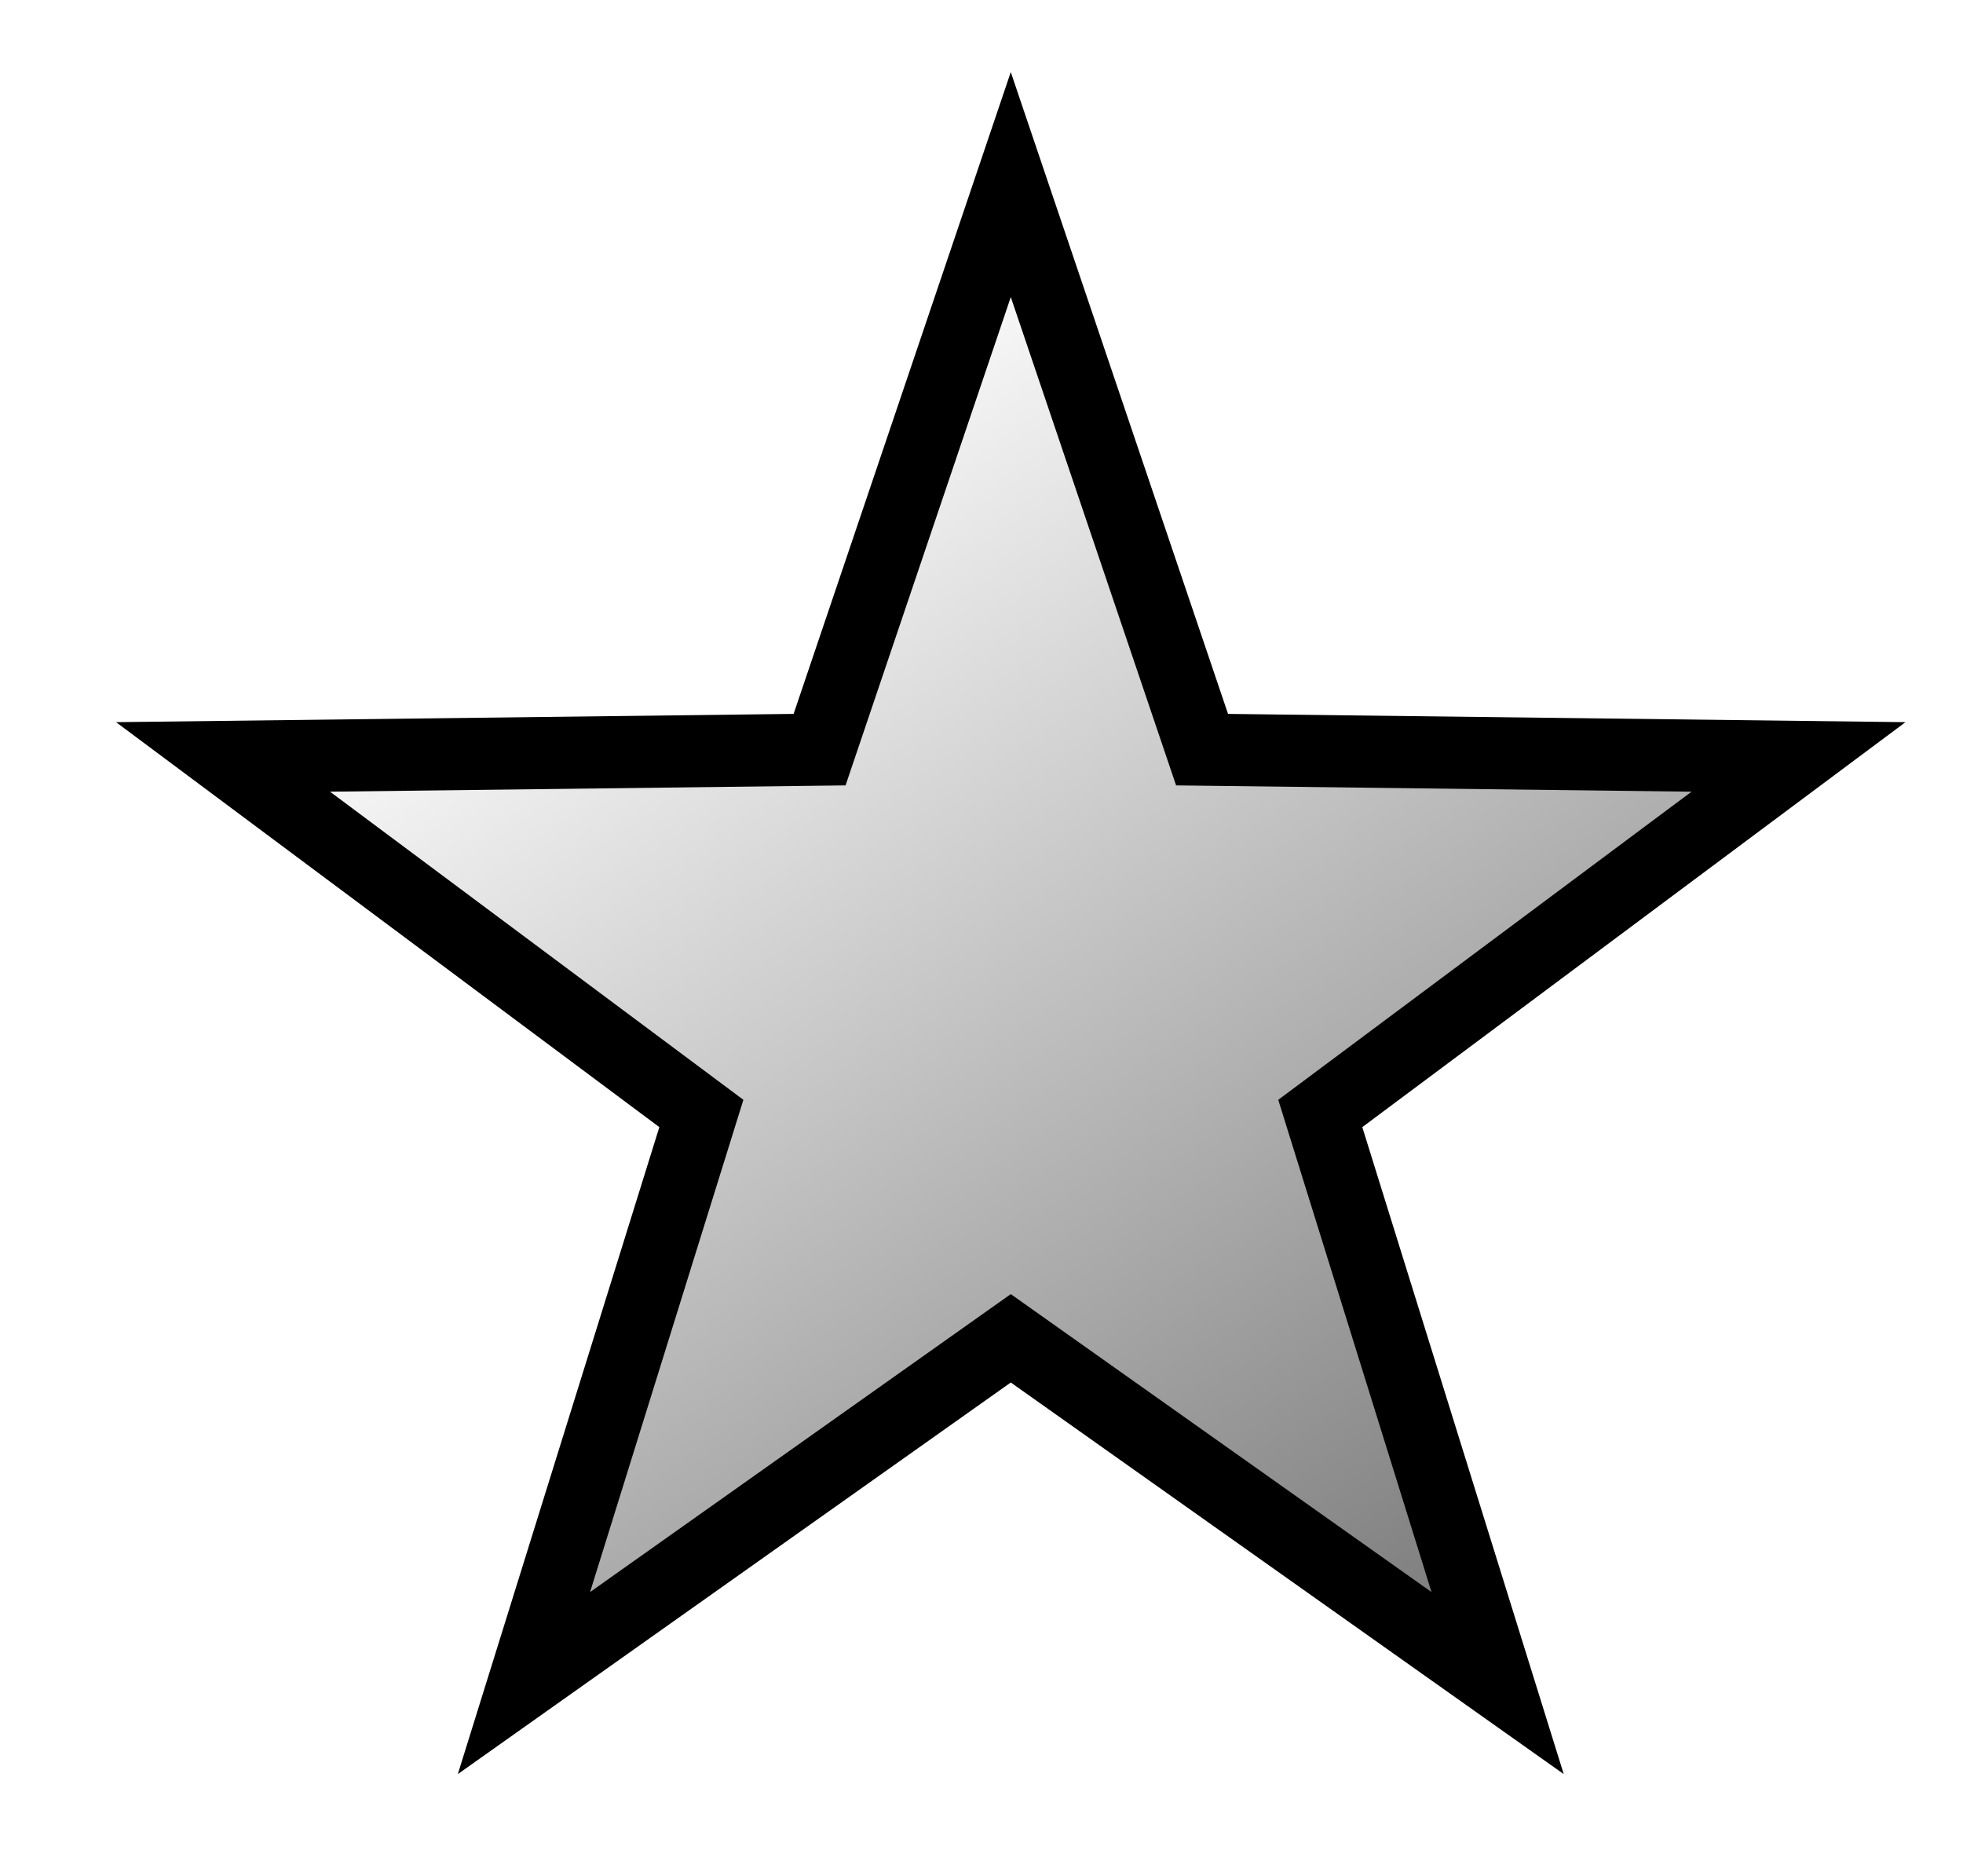
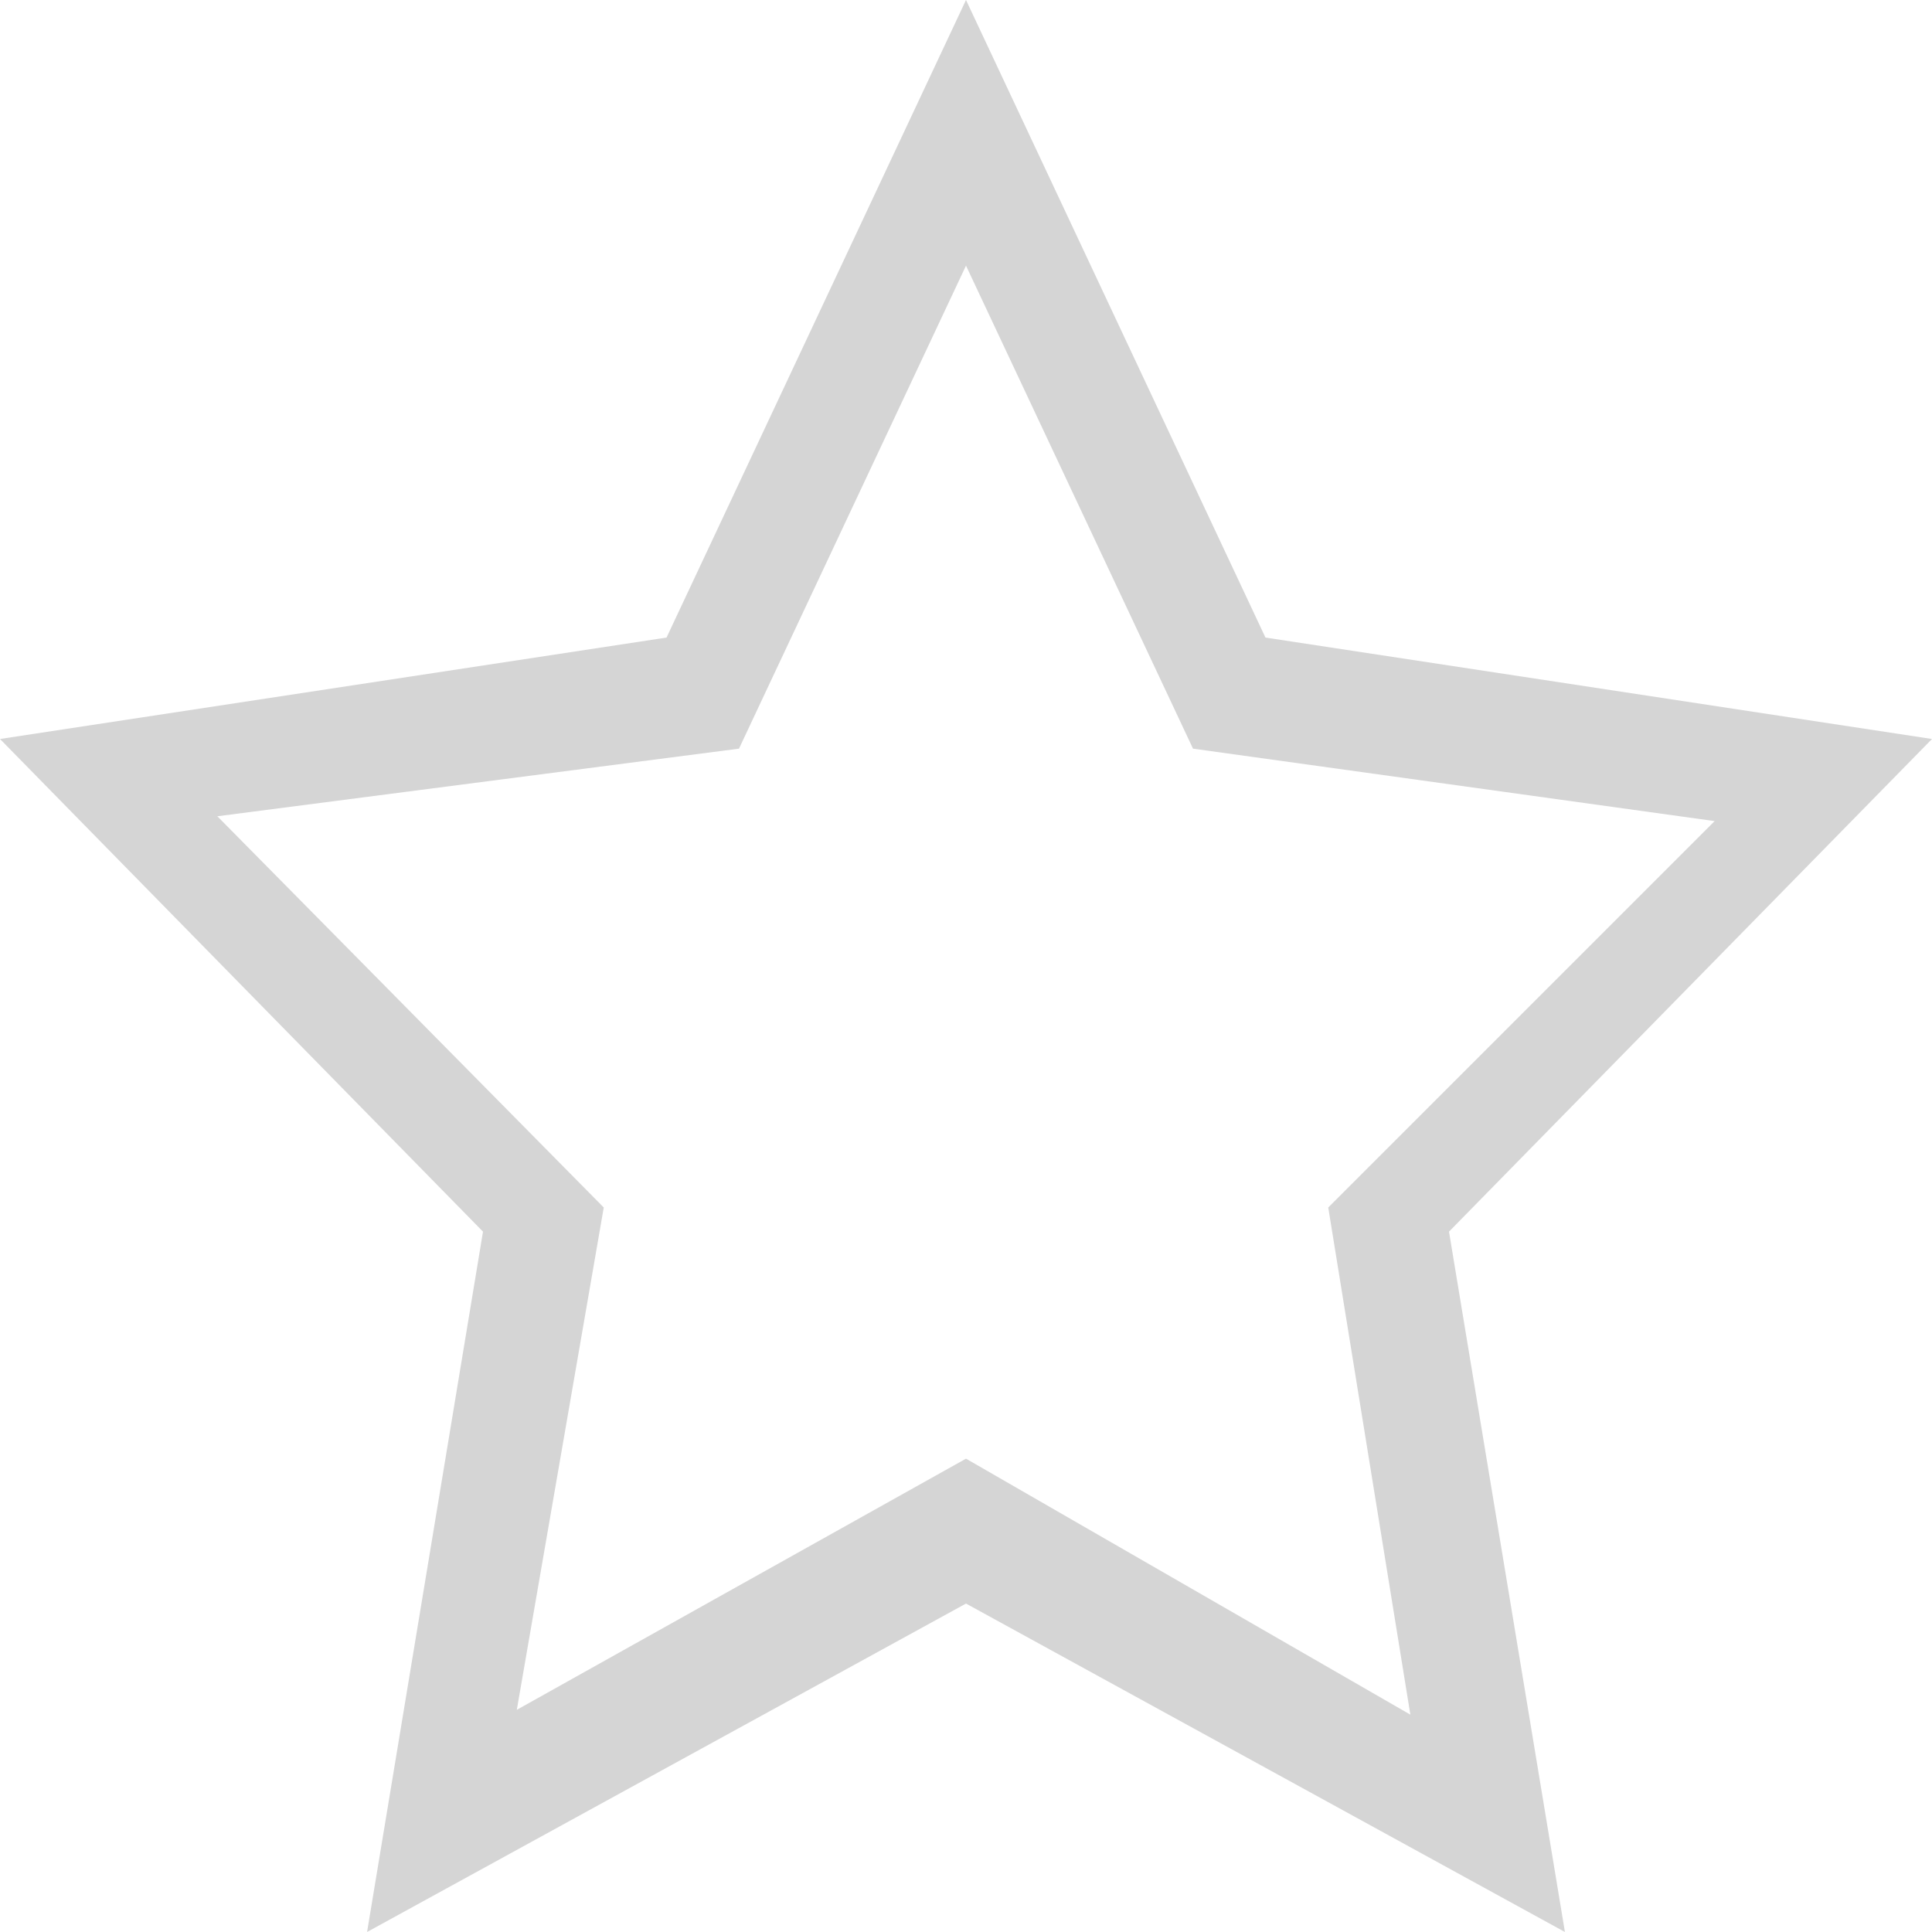
<svg xmlns="http://www.w3.org/2000/svg">
  <g id="tool_star">
-     <svg viewBox="-1 -1 26 26">
-       <defs>
-         <linearGradient y2="1" x2="1" y1="0.102" x1="0.363" id="svg_i22">
-           <stop stop-opacity="1" stop-color="#ffffff" offset="0" />
-           <stop stop-opacity="1" stop-color="#666666" offset="1" />
-         </linearGradient>
-       </defs>
-       <polygon points="12.406,1.559 15.058,9.393 23.328,9.494 16.697,14.437 19.156,22.334 12.406,17.554 5.656,22.334 8.116,14.437 1.484,9.494 9.755,9.393" stroke="#000000" fill="url(#svg_i22)" />
+     <svg t="1602437000054" class="icon" viewBox="0 0 1024 1024" version="1.1" p-id="7624" width="32" height="32">
+       <path d="M1024 391.68l-353.28-53.76L512 0l-158.72 337.92L0 391.68l256 261.12L194.56 1024 512 849.92 829.44 1024 768 652.8l256-261.12zM512 773.12l-238.08 133.12L320 640l-204.8-207.36 276.48-35.84 120.32-256 120.32 256L908.8 435.2l-204.8 204.8 43.52 268.8-235.52-135.68z" p-id="7625" fill="#d5d5d5">
+ 			</path>
    </svg>
  </g>
  <g id="svg_eof" />
</svg>
